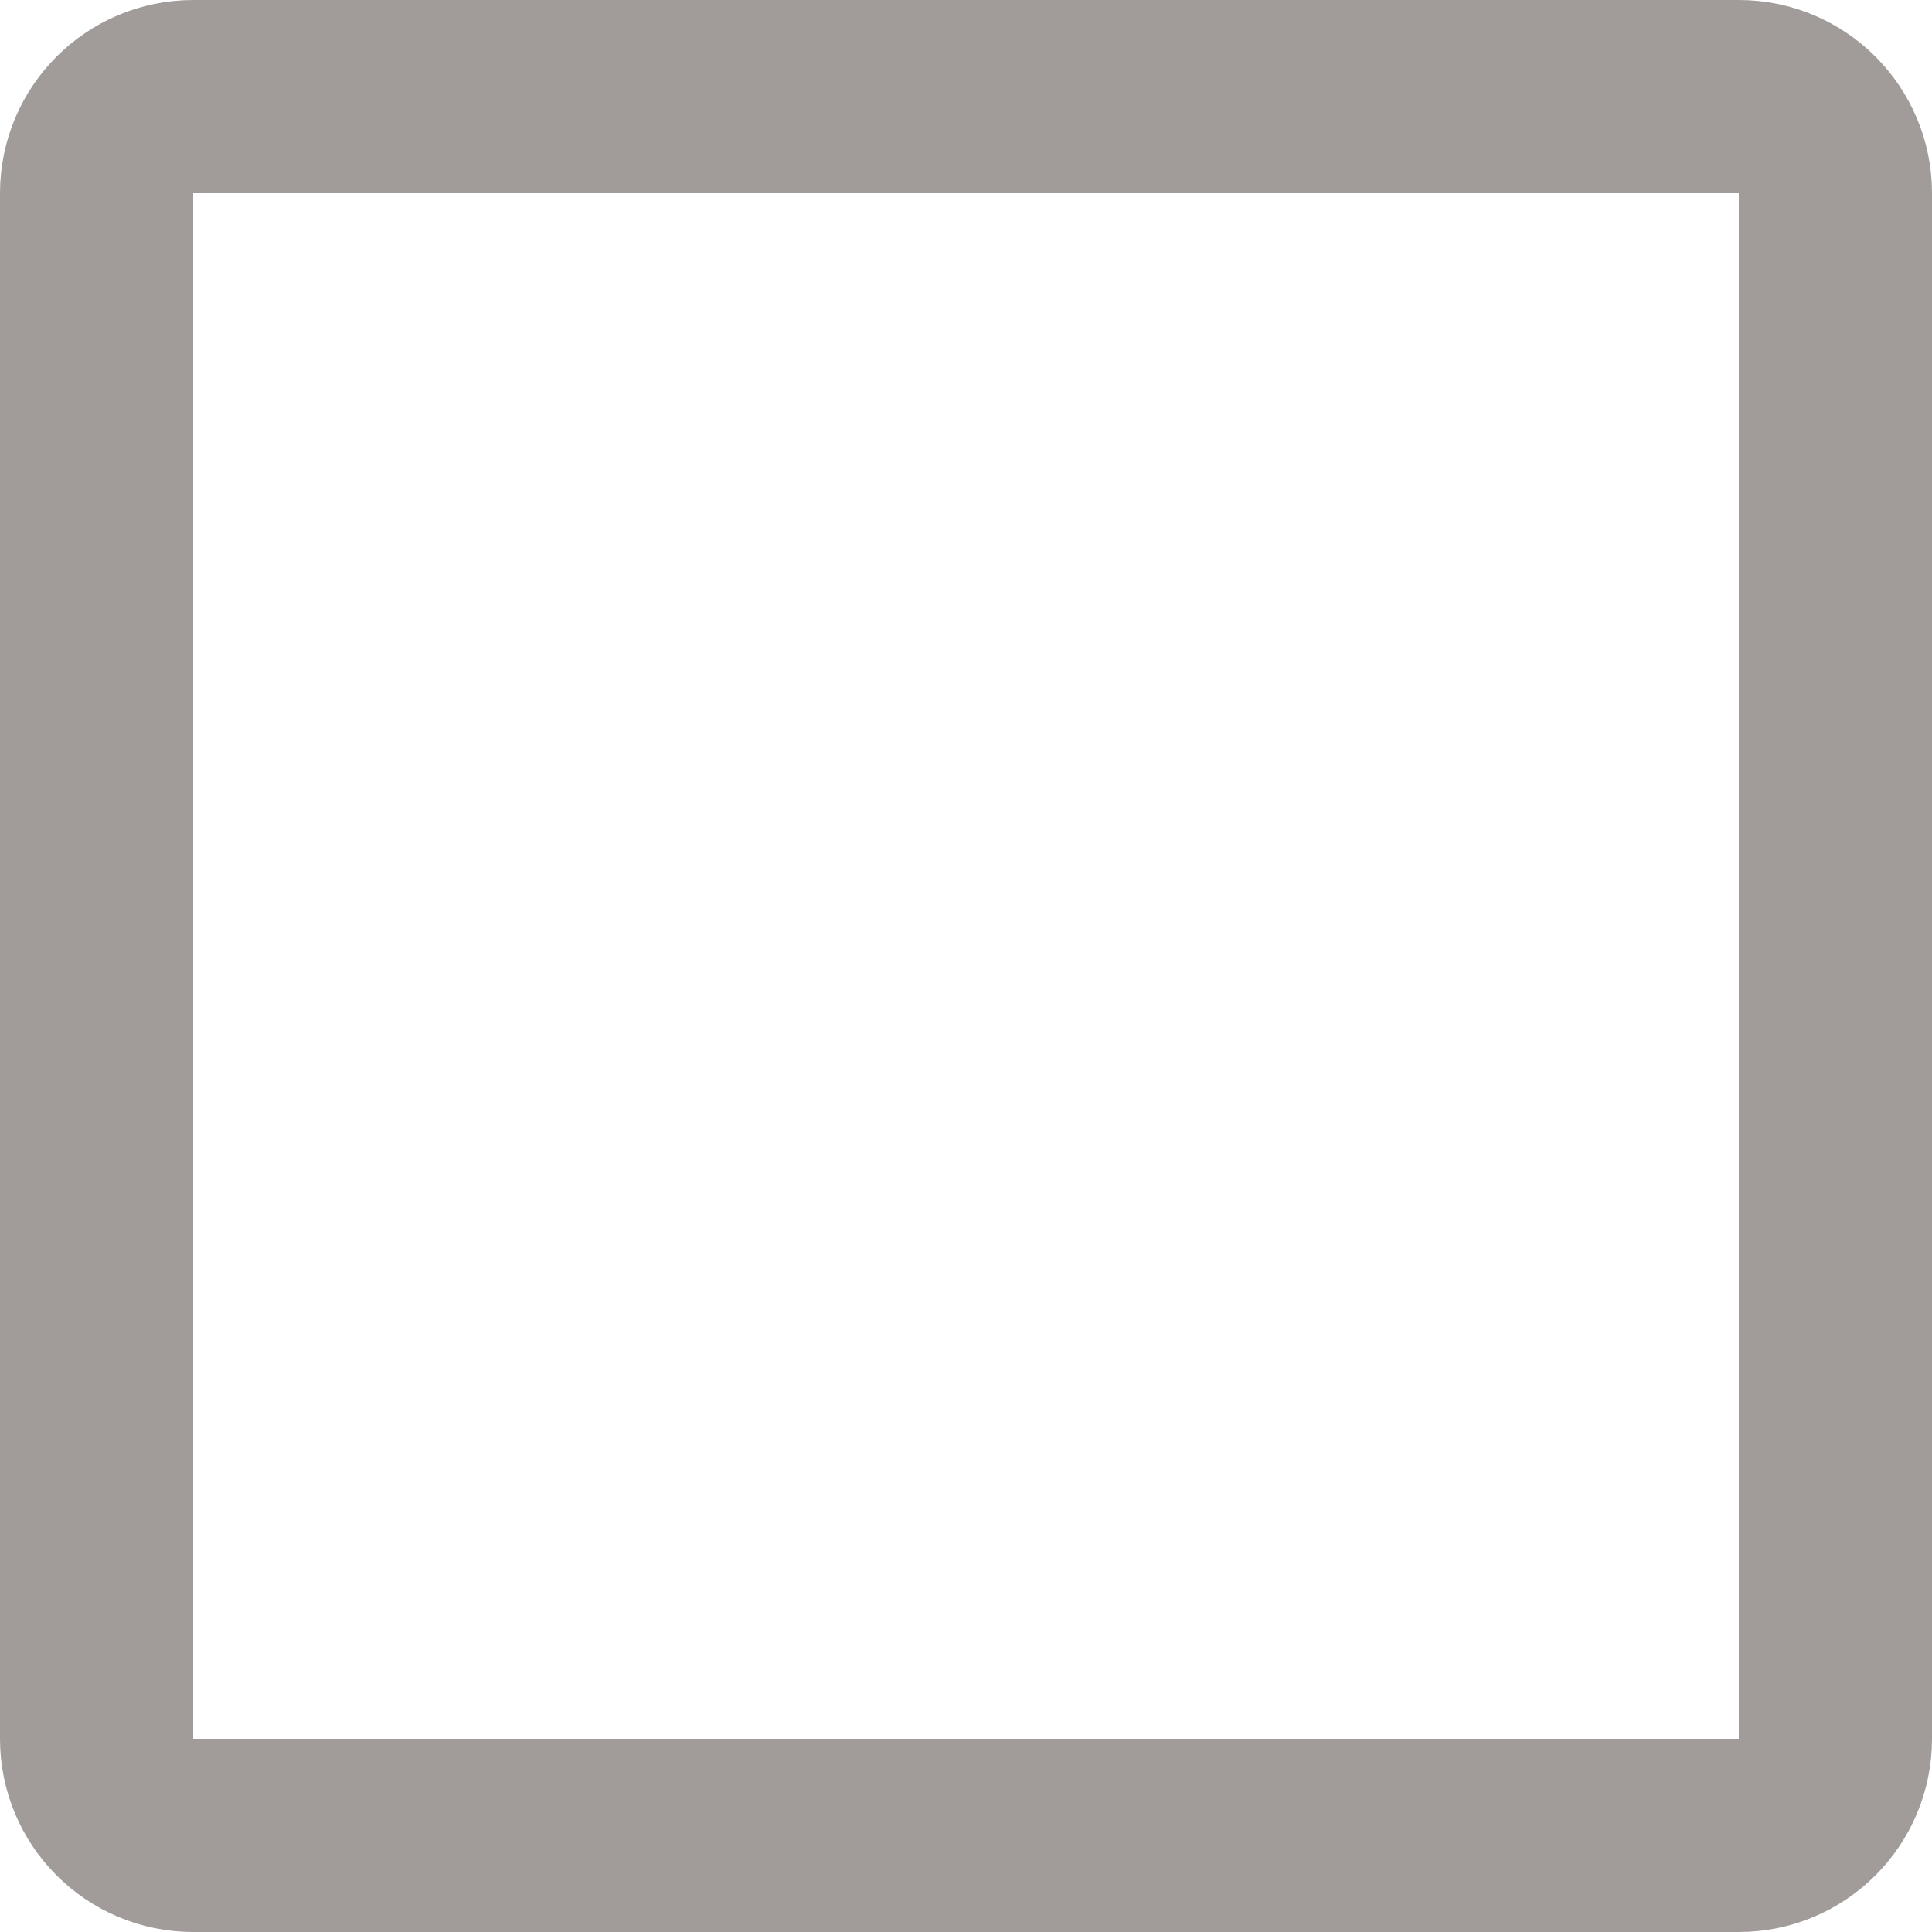
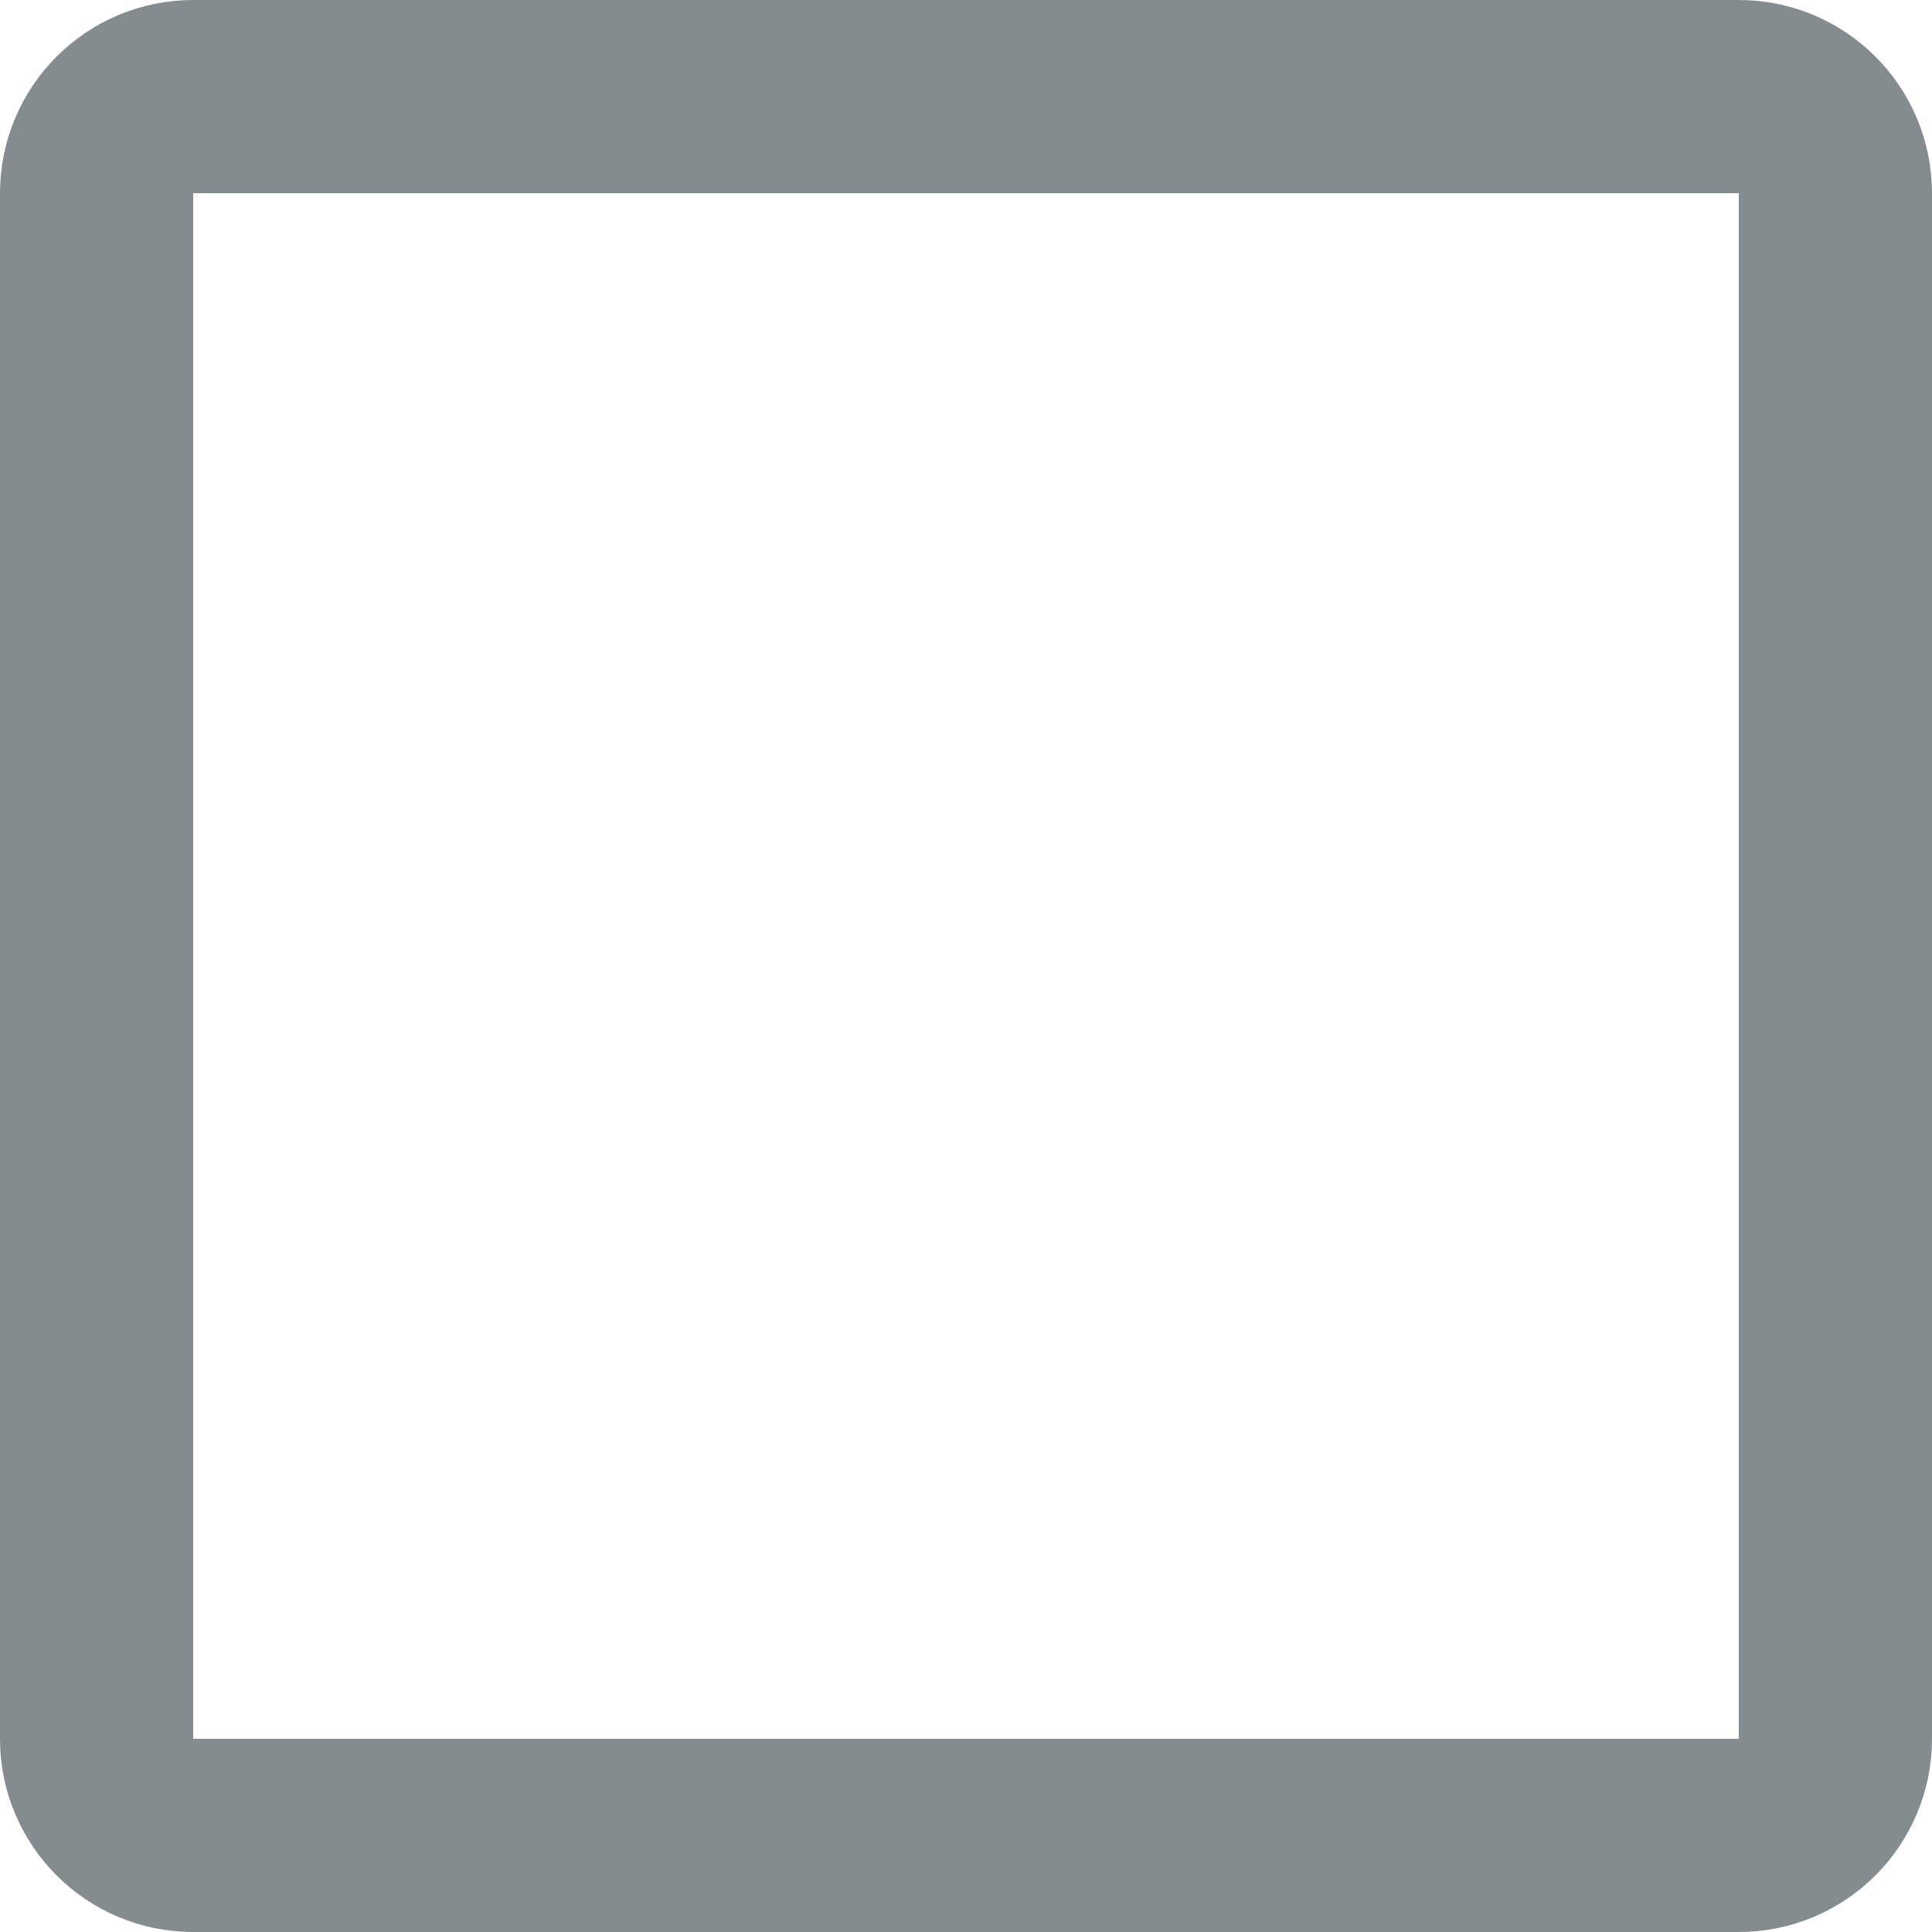
<svg xmlns="http://www.w3.org/2000/svg" width="20" height="20" viewBox="0 0 20 20" id="svg2" version="1.1">
  <defs id="defs4" />
  <g id="layer1" transform="translate(0,-1032.362)">
-     <rect style="color:#000000;clip-rule:nonzero;display:inline;overflow:visible;visibility:visible;opacity:0.75;isolation:auto;mix-blend-mode:normal;color-interpolation:sRGB;color-interpolation-filters:linearRGB;solid-color:#000000;solid-opacity:1;fill:none;fill-opacity:1;fill-rule:evenodd;stroke:#574F4A;stroke-width:2;stroke-linecap:butt;stroke-linejoin:miter;stroke-miterlimit:4;stroke-dasharray:none;stroke-dashoffset:0;stroke-opacity:0.75;marker:none;color-rendering:auto;image-rendering:auto;shape-rendering:auto;text-rendering:auto;enable-background:accumulate" id="rect4239" width="18" height="18" x="1" y="1033.362" rx="1" ry="1" />
+     <rect style="color:#000000;clip-rule:nonzero;display:inline;overflow:visible;visibility:visible;opacity:0.75;isolation:auto;mix-blend-mode:normal;color-interpolation:sRGB;color-interpolation-filters:linearRGB;solid-color:#000000;solid-opacity:1;fill:none;fill-opacity:1;fill-rule:evenodd;stroke:#263238;stroke-width:2;stroke-linecap:butt;stroke-linejoin:miter;stroke-miterlimit:4;stroke-dasharray:none;stroke-dashoffset:0;stroke-opacity:0.75;marker:none;color-rendering:auto;image-rendering:auto;shape-rendering:auto;text-rendering:auto;enable-background:accumulate" id="rect4239" width="18" height="18" x="1" y="1033.362" rx="1" ry="1" />
  </g>
</svg>
